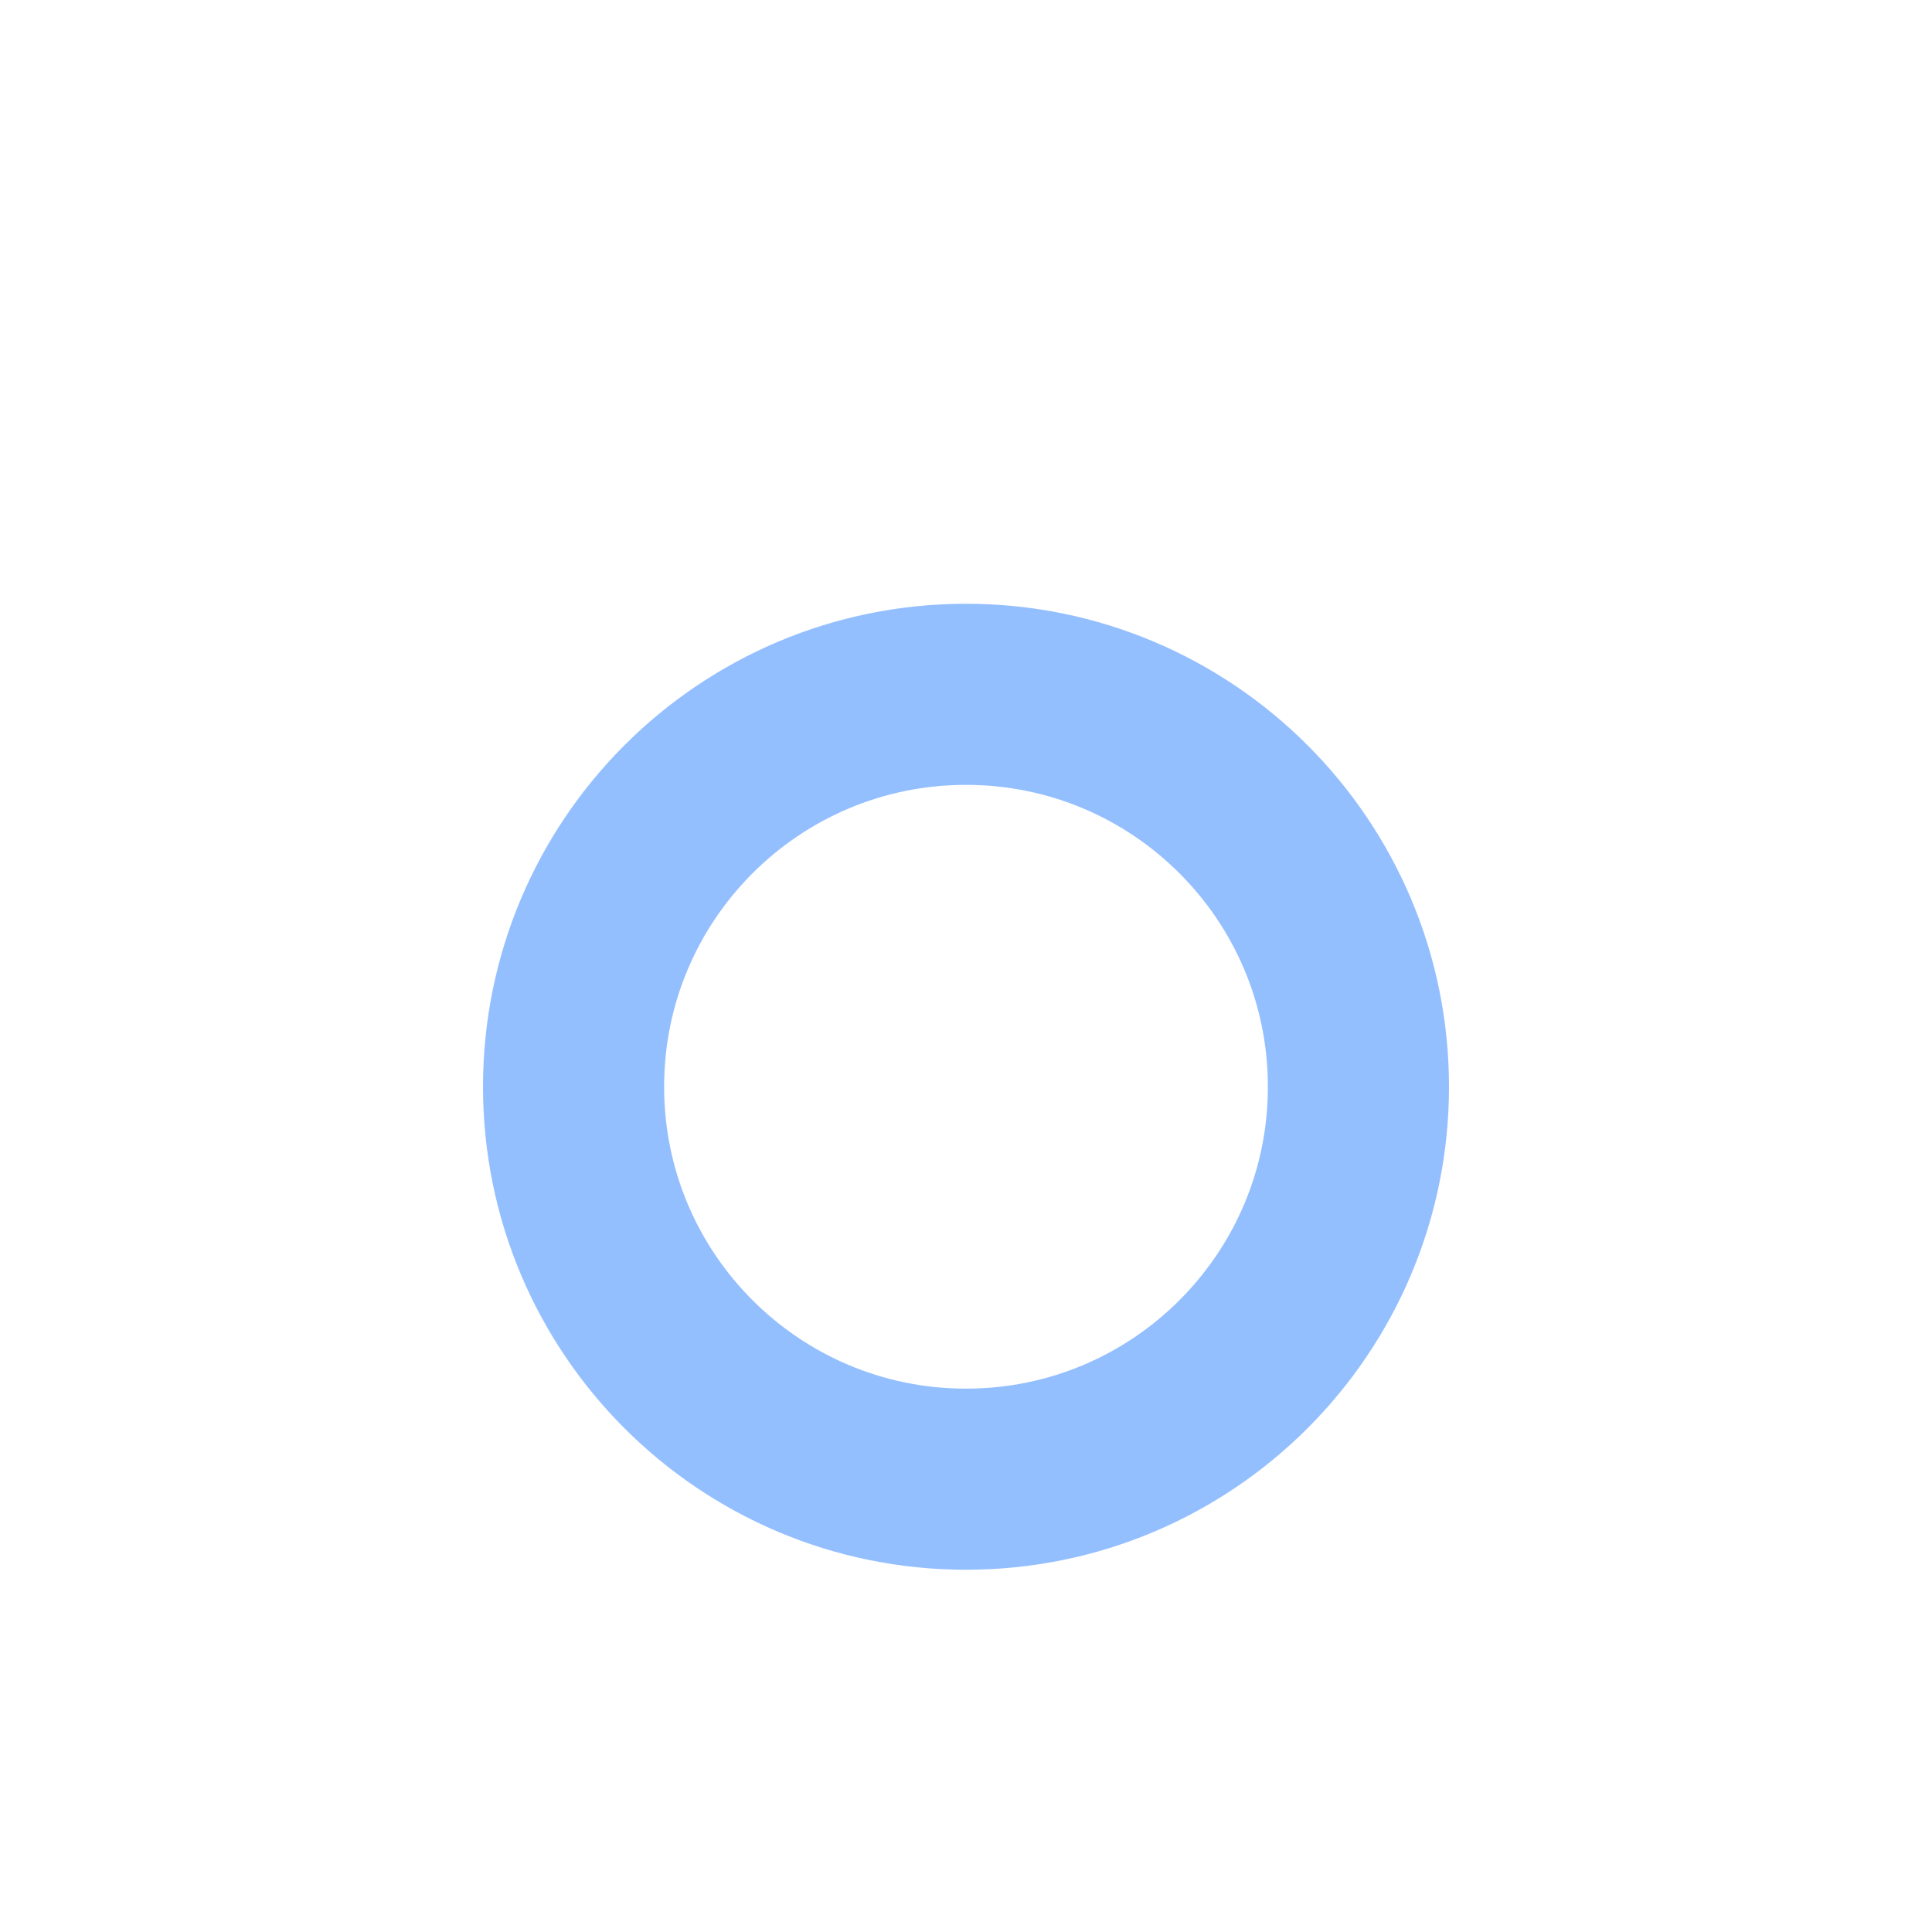
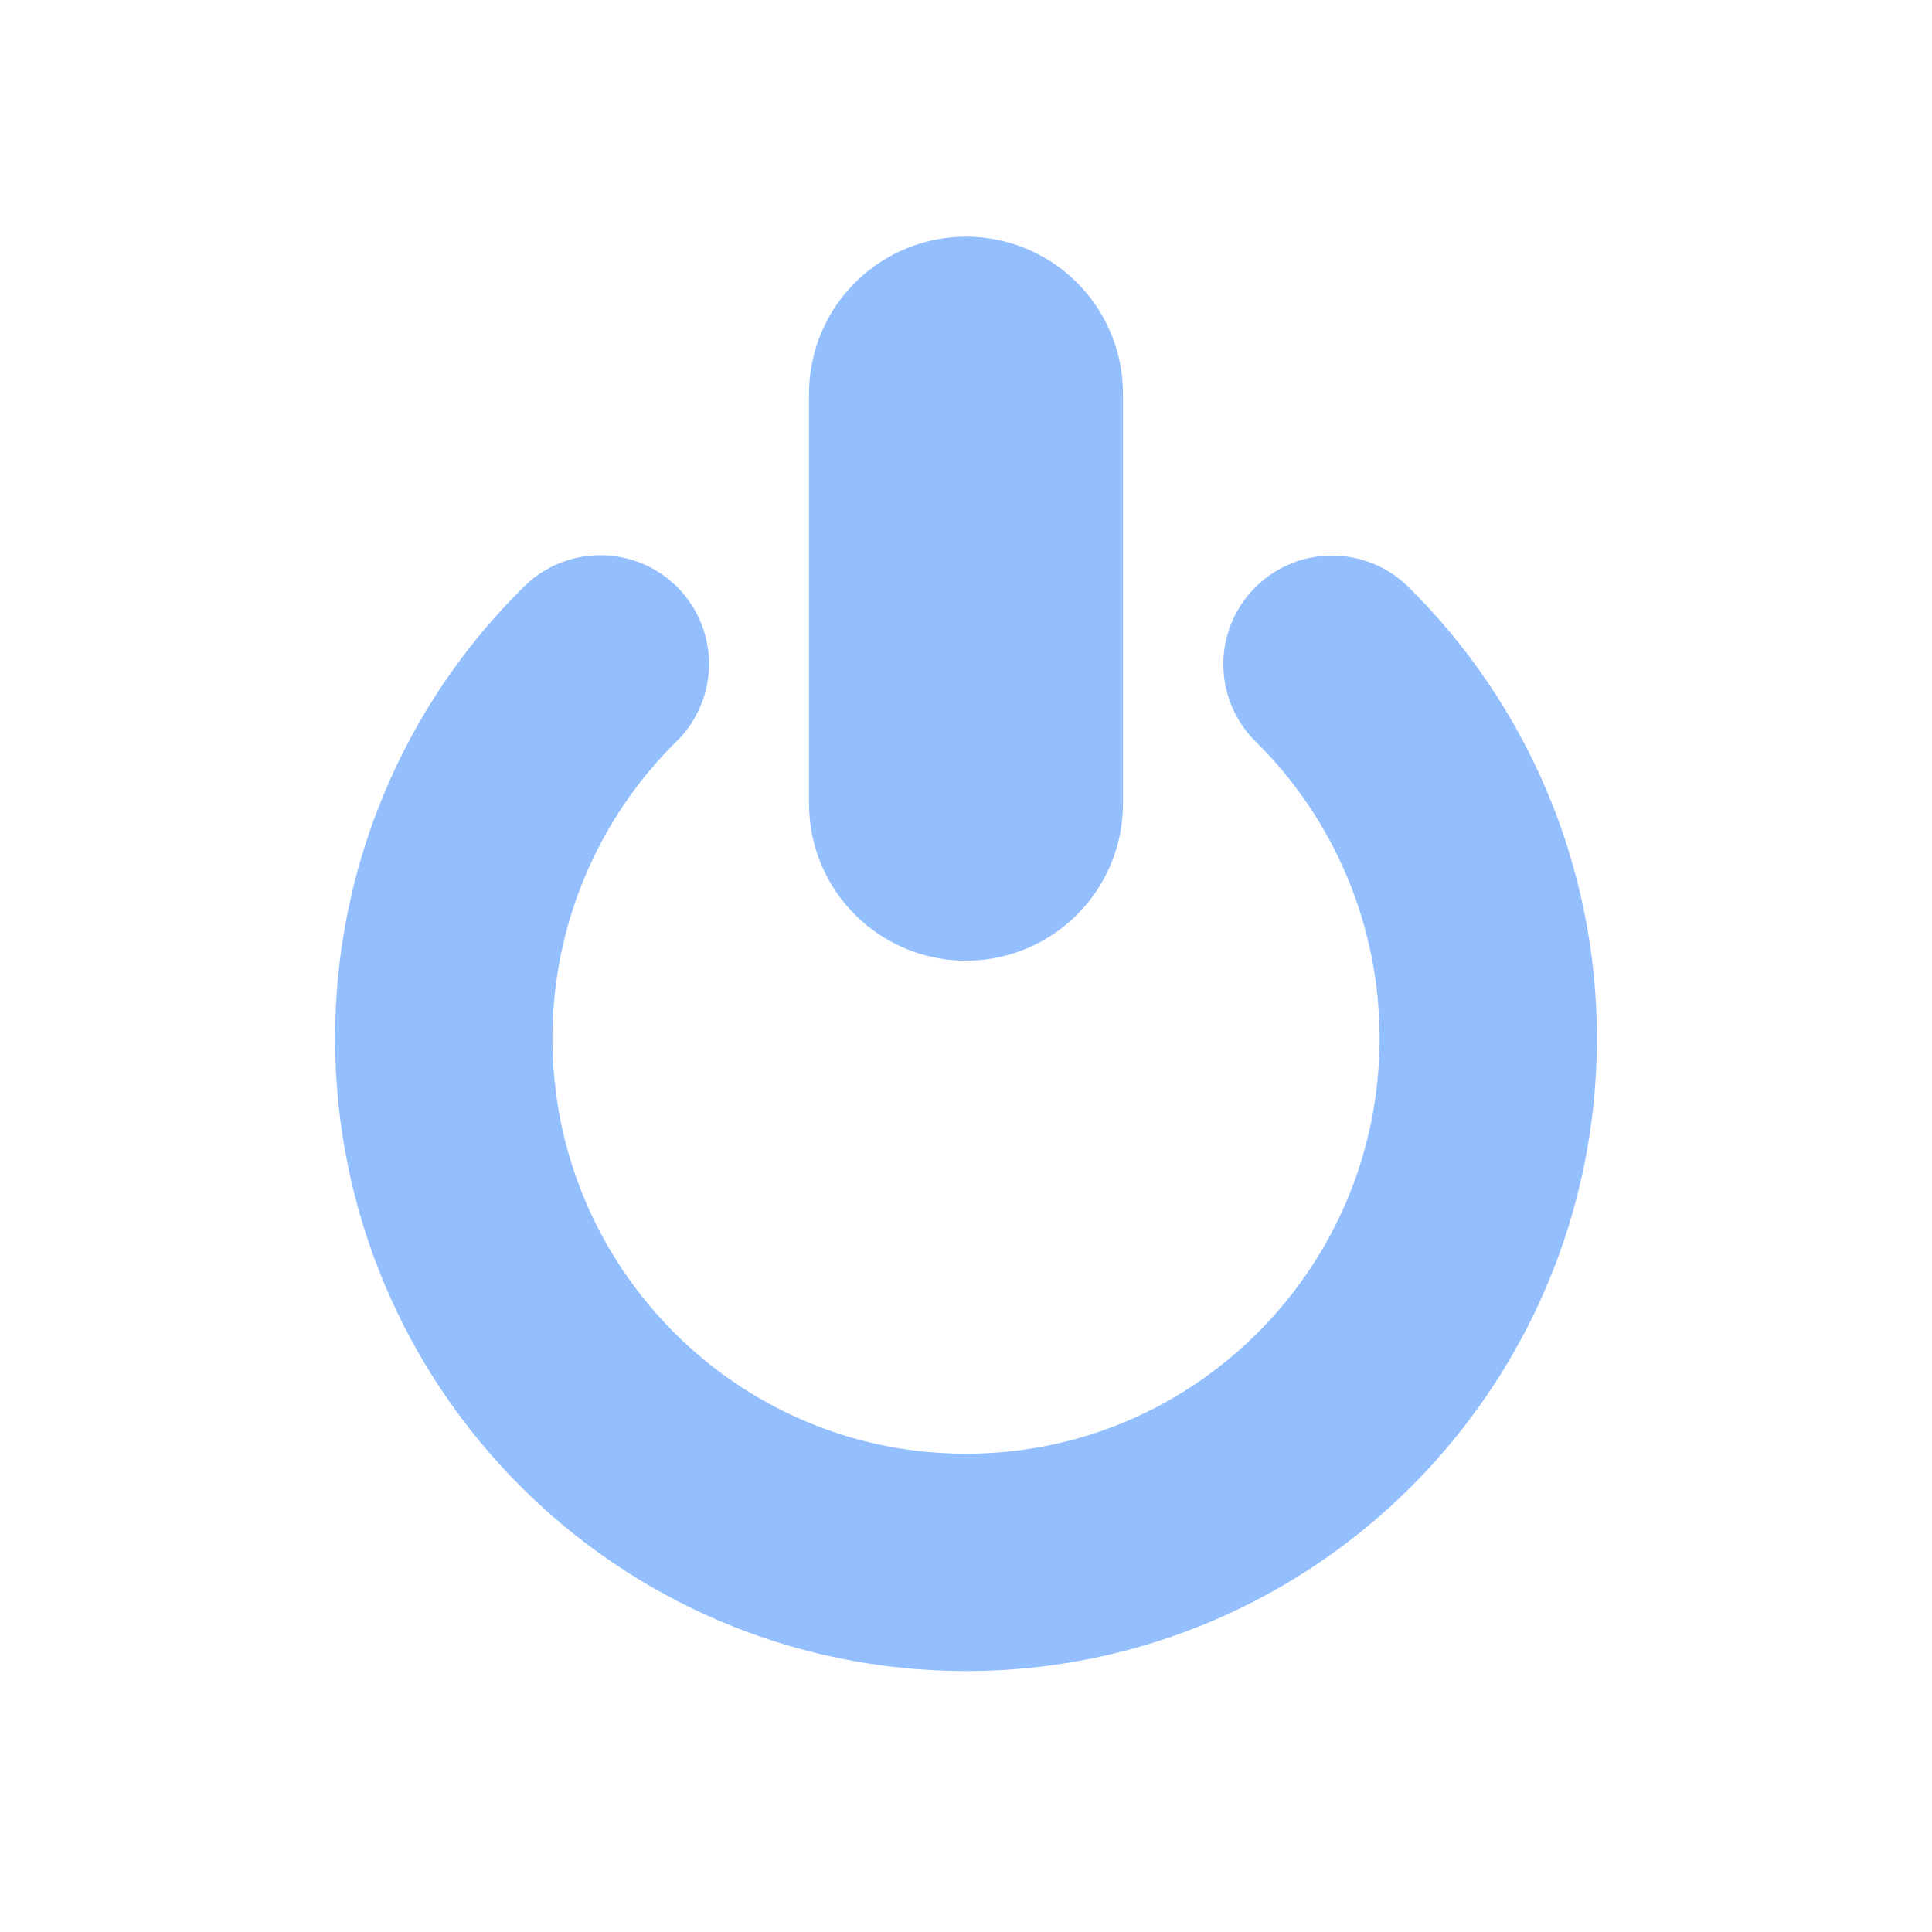
<svg xmlns="http://www.w3.org/2000/svg" width="16" height="16" viewBox="0 0 16 16" version="1.1" id="SVGRoot">
  <defs id="defs815" />
  <g id="layer1" transform="translate(0,-8)">
-     <circle style="opacity:0.5;fill:none;fill-opacity:0.753;fill-rule:nonzero;stroke:#2a7fff;stroke-width:1.5;stroke-linecap:round;stroke-linejoin:miter;stroke-miterlimit:4;stroke-dasharray:none;stroke-opacity:1;paint-order:normal" id="path2547" cx="8" cy="17" r="3.25" />
+     <path style="display:inline;opacity:0.5;fill:none;fill-opacity:0.753;fill-rule:nonzero;stroke:#2a7fff;stroke-width:1.8;stroke-linecap:round;stroke-linejoin:miter;stroke-miterlimit:4;stroke-dasharray:none;stroke-opacity:1;paint-order:normal" d="m 11.031,13.501 a 4.325,4.341 0 0 1 1.294,3.097 v 0 A 4.325,4.341 0 0 1 8,20.939 4.325,4.341 0 0 1 3.675,16.598 4.325,4.341 0 0 1 4.972,13.498" id="path5608" />
+     <path style="opacity:0.5;fill:none;fill-rule:evenodd;stroke:#2a7fff;stroke-width:2.6;stroke-linecap:round;stroke-linejoin:miter;stroke-miterlimit:4;stroke-dasharray:none;stroke-opacity:1;paint-order:normal" d="m 8,11.26 v 3.396" id="path2553" />
  </g>
</svg>
